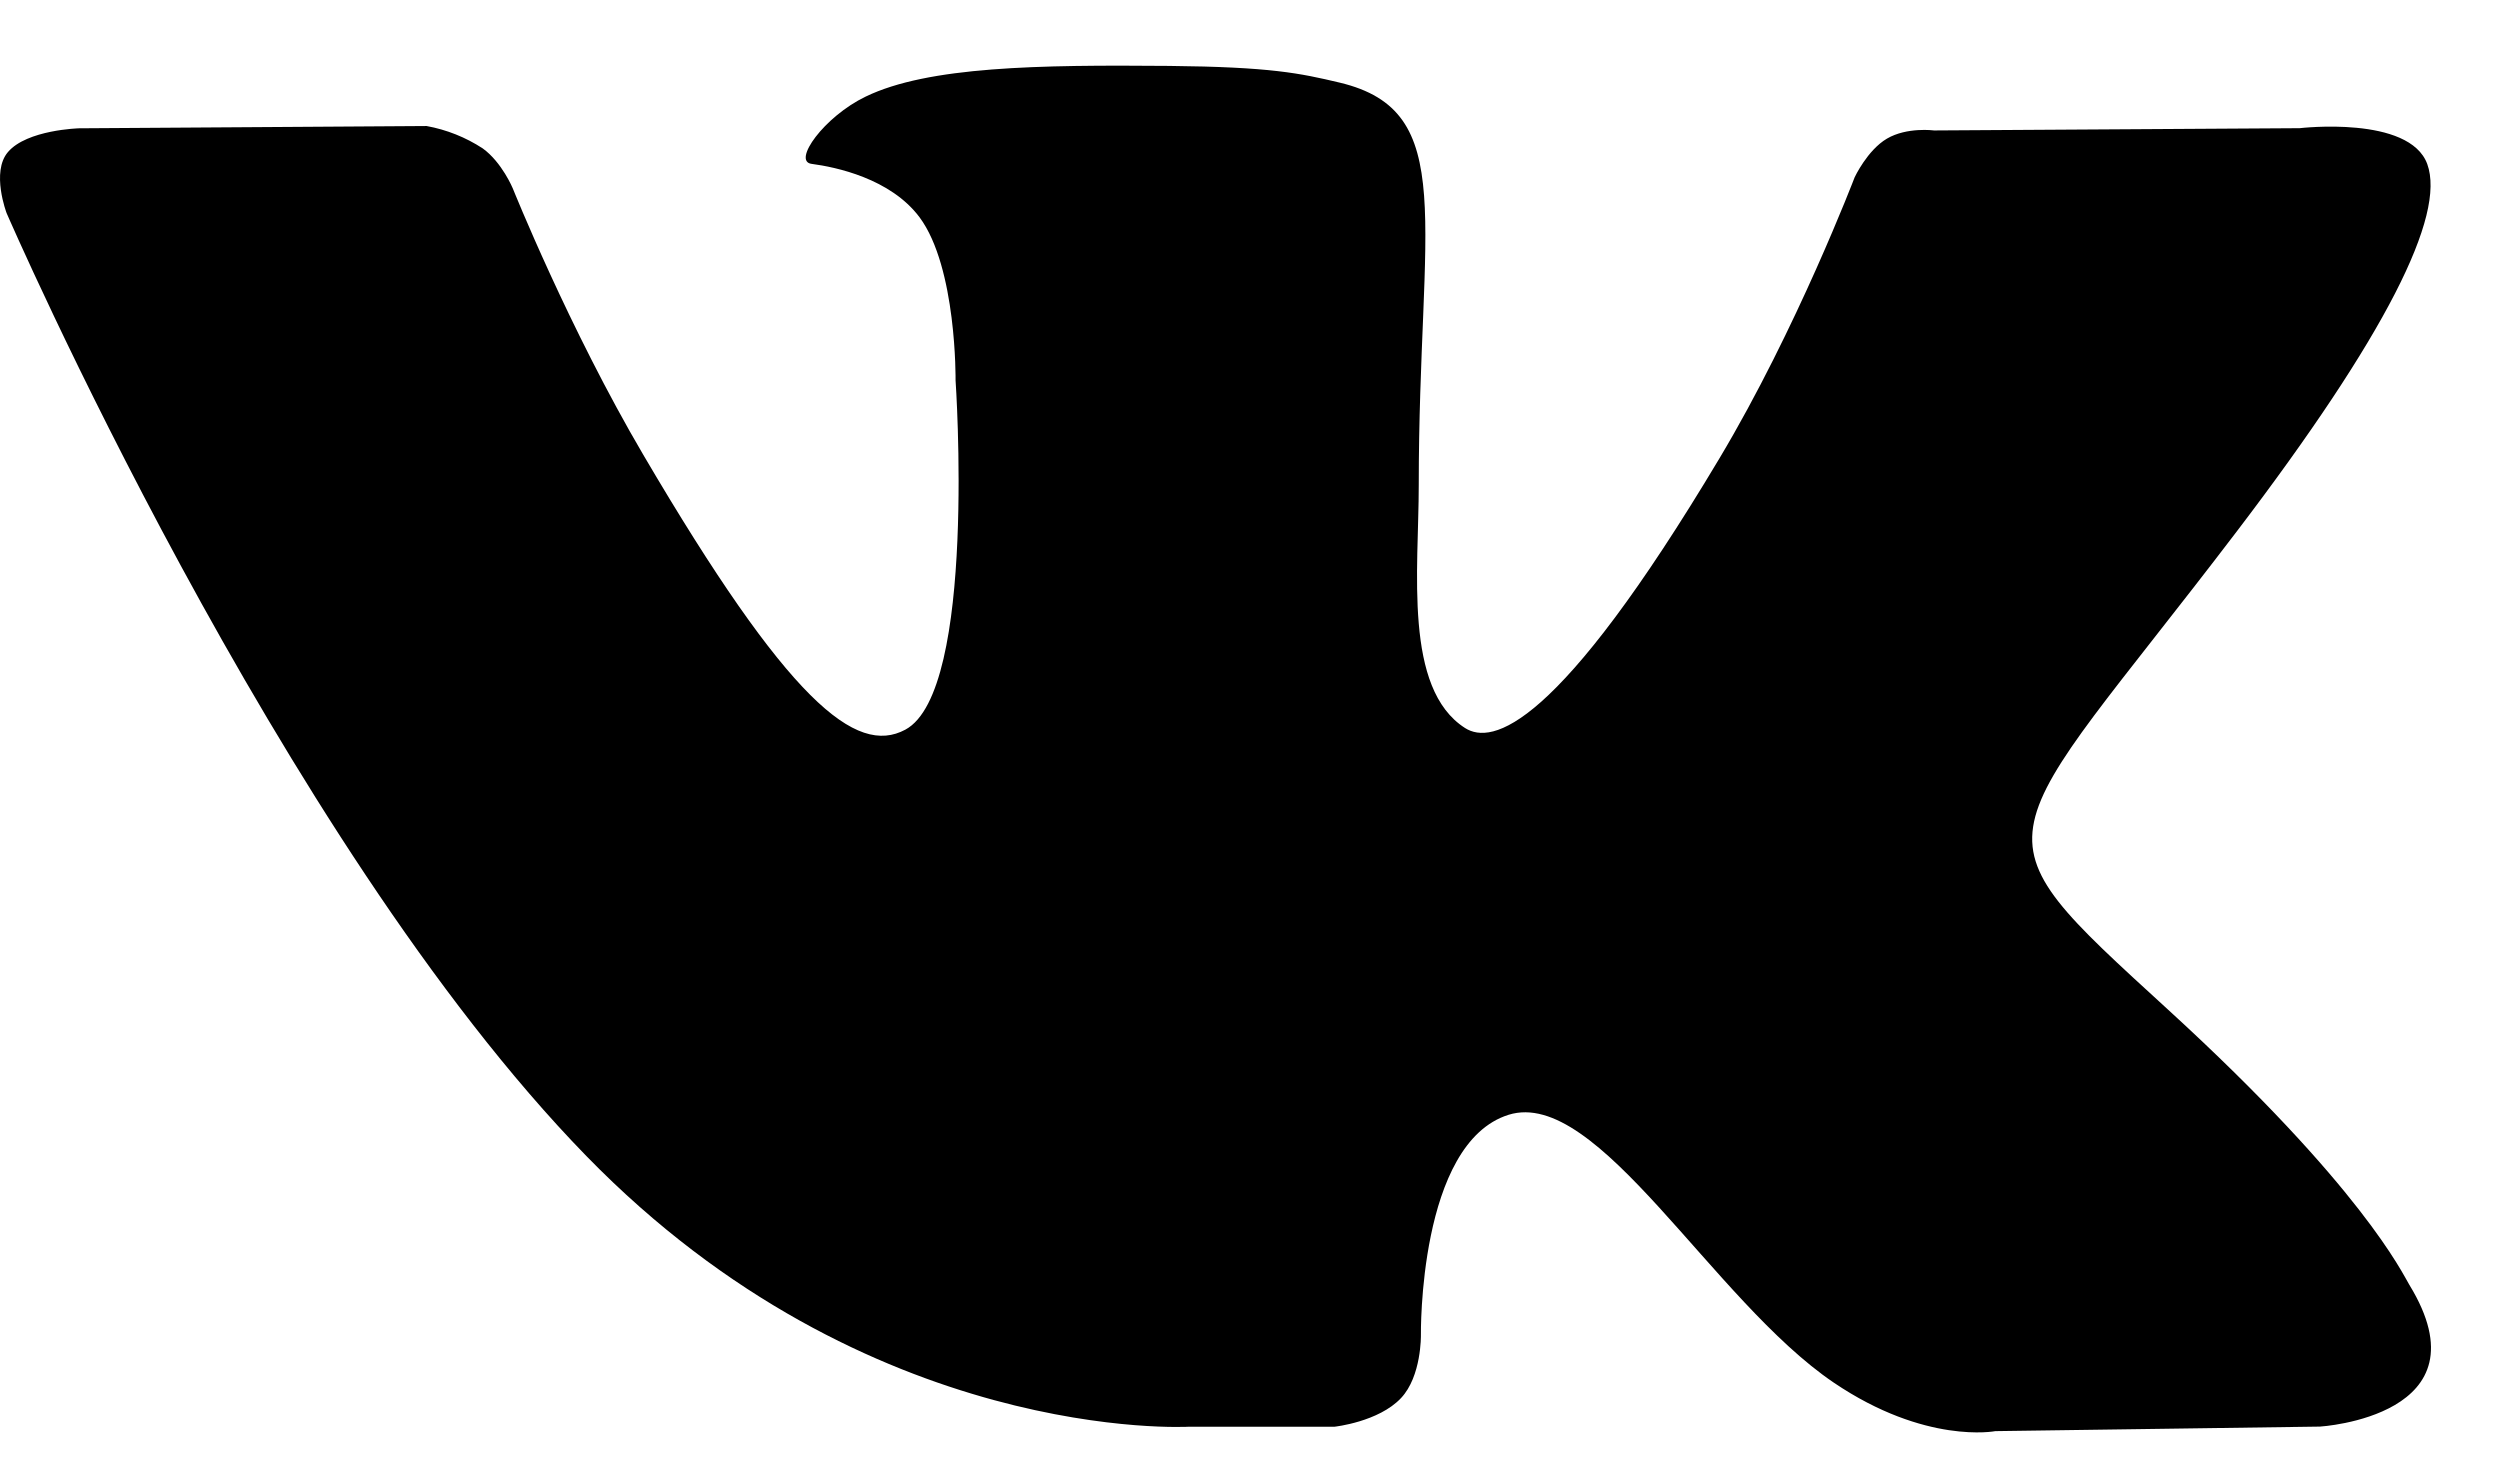
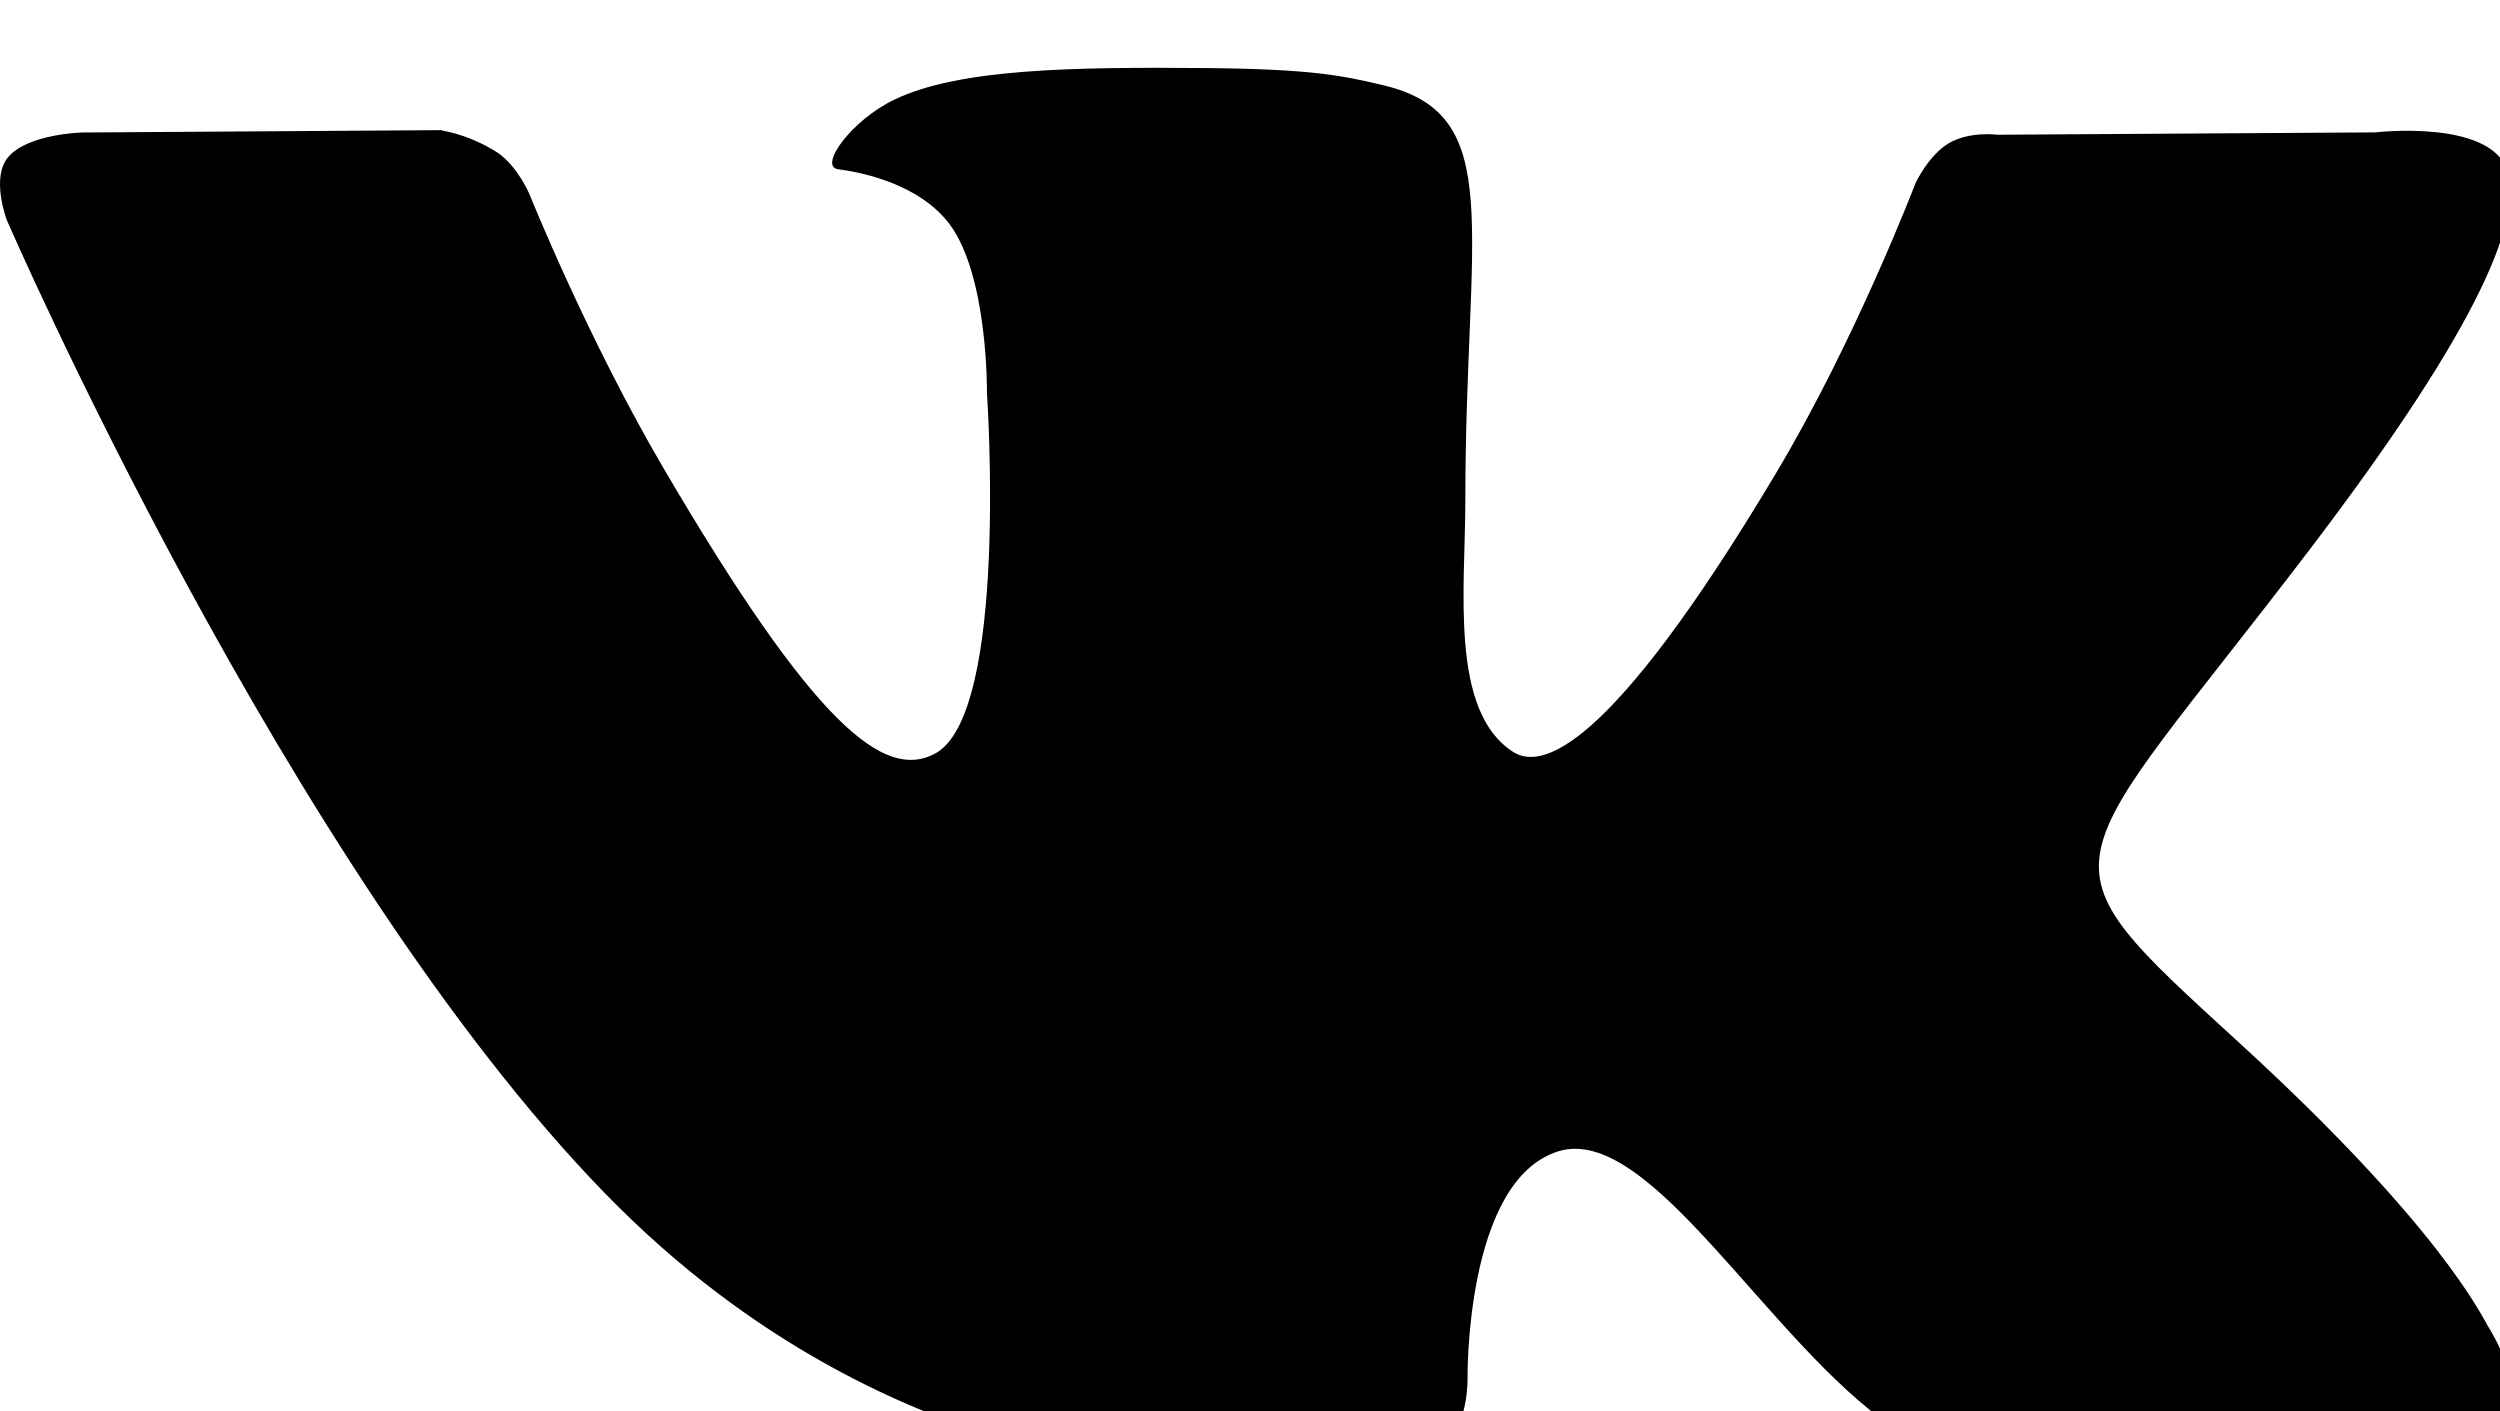
- <svg xmlns="http://www.w3.org/2000/svg" width="22" height="13" fill="none">
+ <svg xmlns="http://www.w3.org/2000/svg" viewbox="0 0 22 13" fill="none">
  <path fill-rule="evenodd" clip-rule="evenodd" d="M10.467 12.555h1.278s.387-.042.584-.252c.181-.192.175-.553.175-.553s-.024-1.691.772-1.94c.785-.245 1.793 1.634 2.861 2.357.808.547 1.422.427 1.422.427l2.857-.04s1.495-.09.786-1.248c-.058-.095-.413-.857-2.124-2.422-1.791-1.639-1.552-1.374.606-4.208 1.314-1.726 1.84-2.78 1.676-3.232-.157-.43-1.123-.316-1.123-.316l-3.217.02s-.238-.032-.415.072c-.173.102-.284.34-.284.34s-.51 1.336-1.189 2.472C13.7 6.43 13.128 6.556 12.893 6.407c-.544-.347-.408-1.394-.408-2.137 0-2.323.357-3.292-.696-3.543-.35-.083-.607-.138-1.502-.147C9.14.57 8.168.584 7.618.85c-.366.176-.648.57-.476.592.212.028.694.128.95.47.329.443.317 1.435.317 1.435s.19 2.735-.442 3.074c-.434.233-1.028-.242-2.305-2.417-.655-1.114-1.149-2.345-1.149-2.345s-.095-.23-.265-.353a1.345 1.345 0 00-.494-.197l-3.057.02s-.459.012-.627.209c-.15.175-.012.537-.012.537S2.45 7.392 5.16 10.173c2.484 2.55 5.306 2.382 5.306 2.382z" fill="currentColor" />
</svg>
